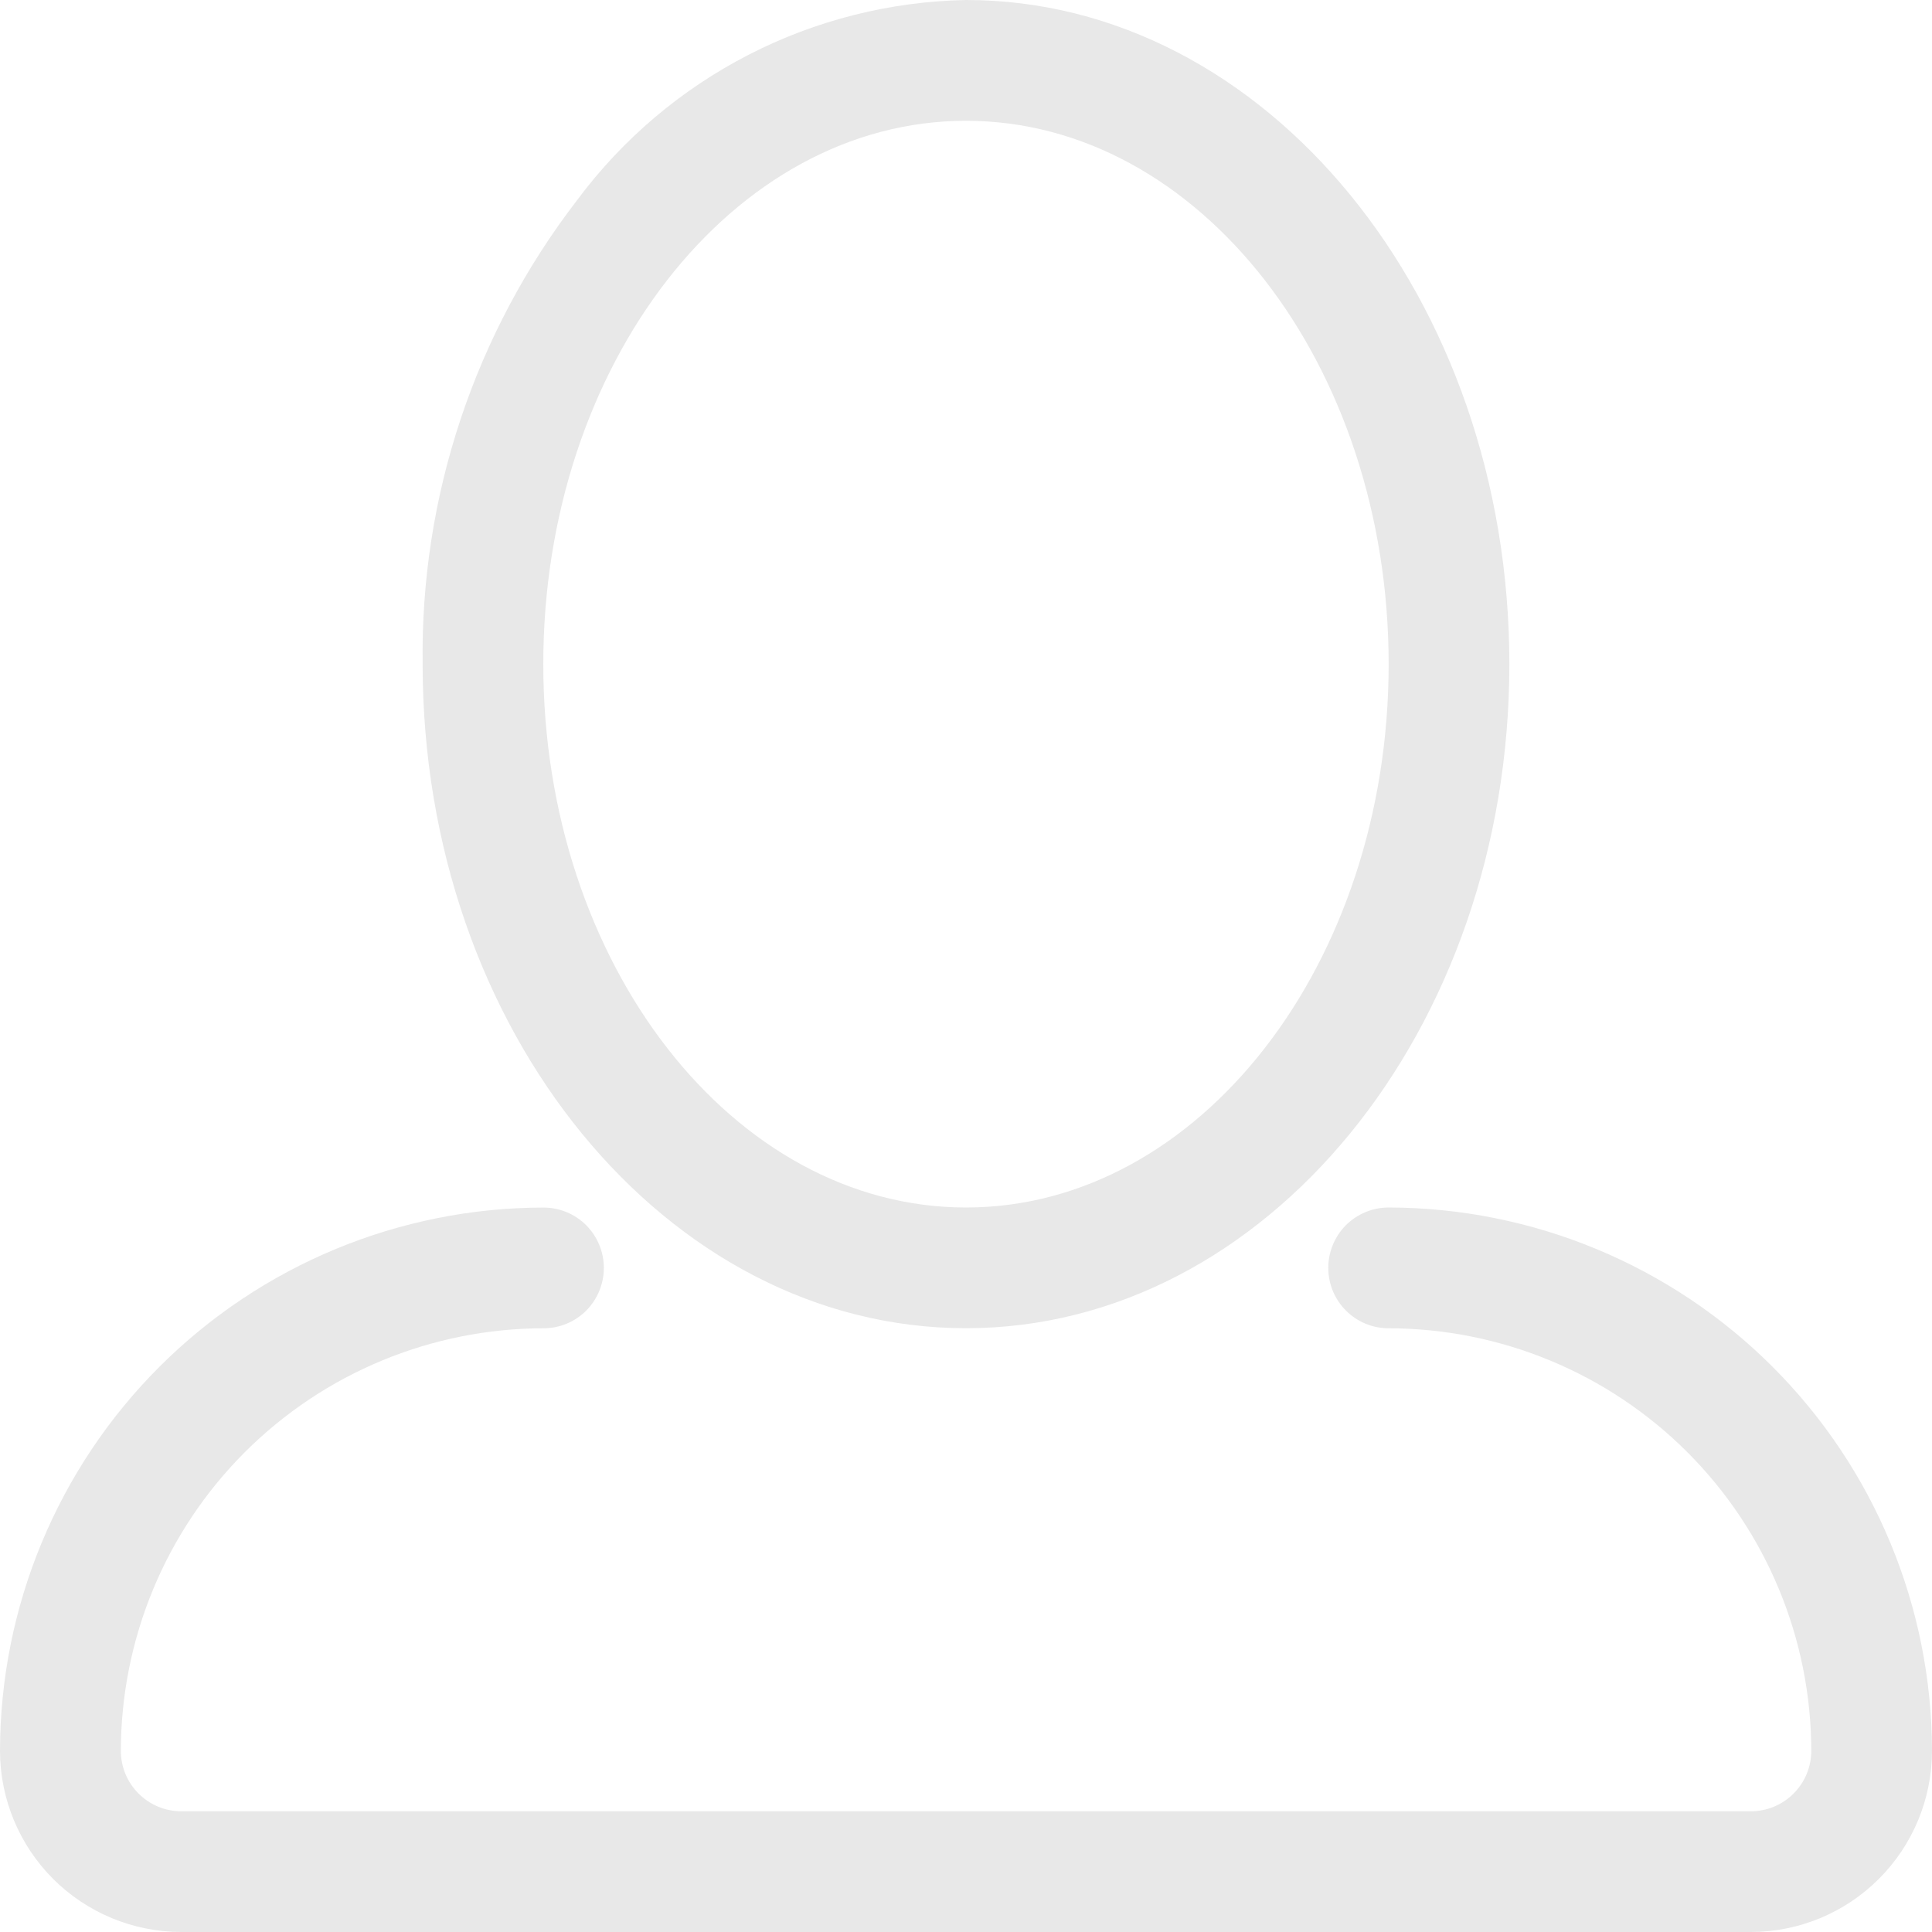
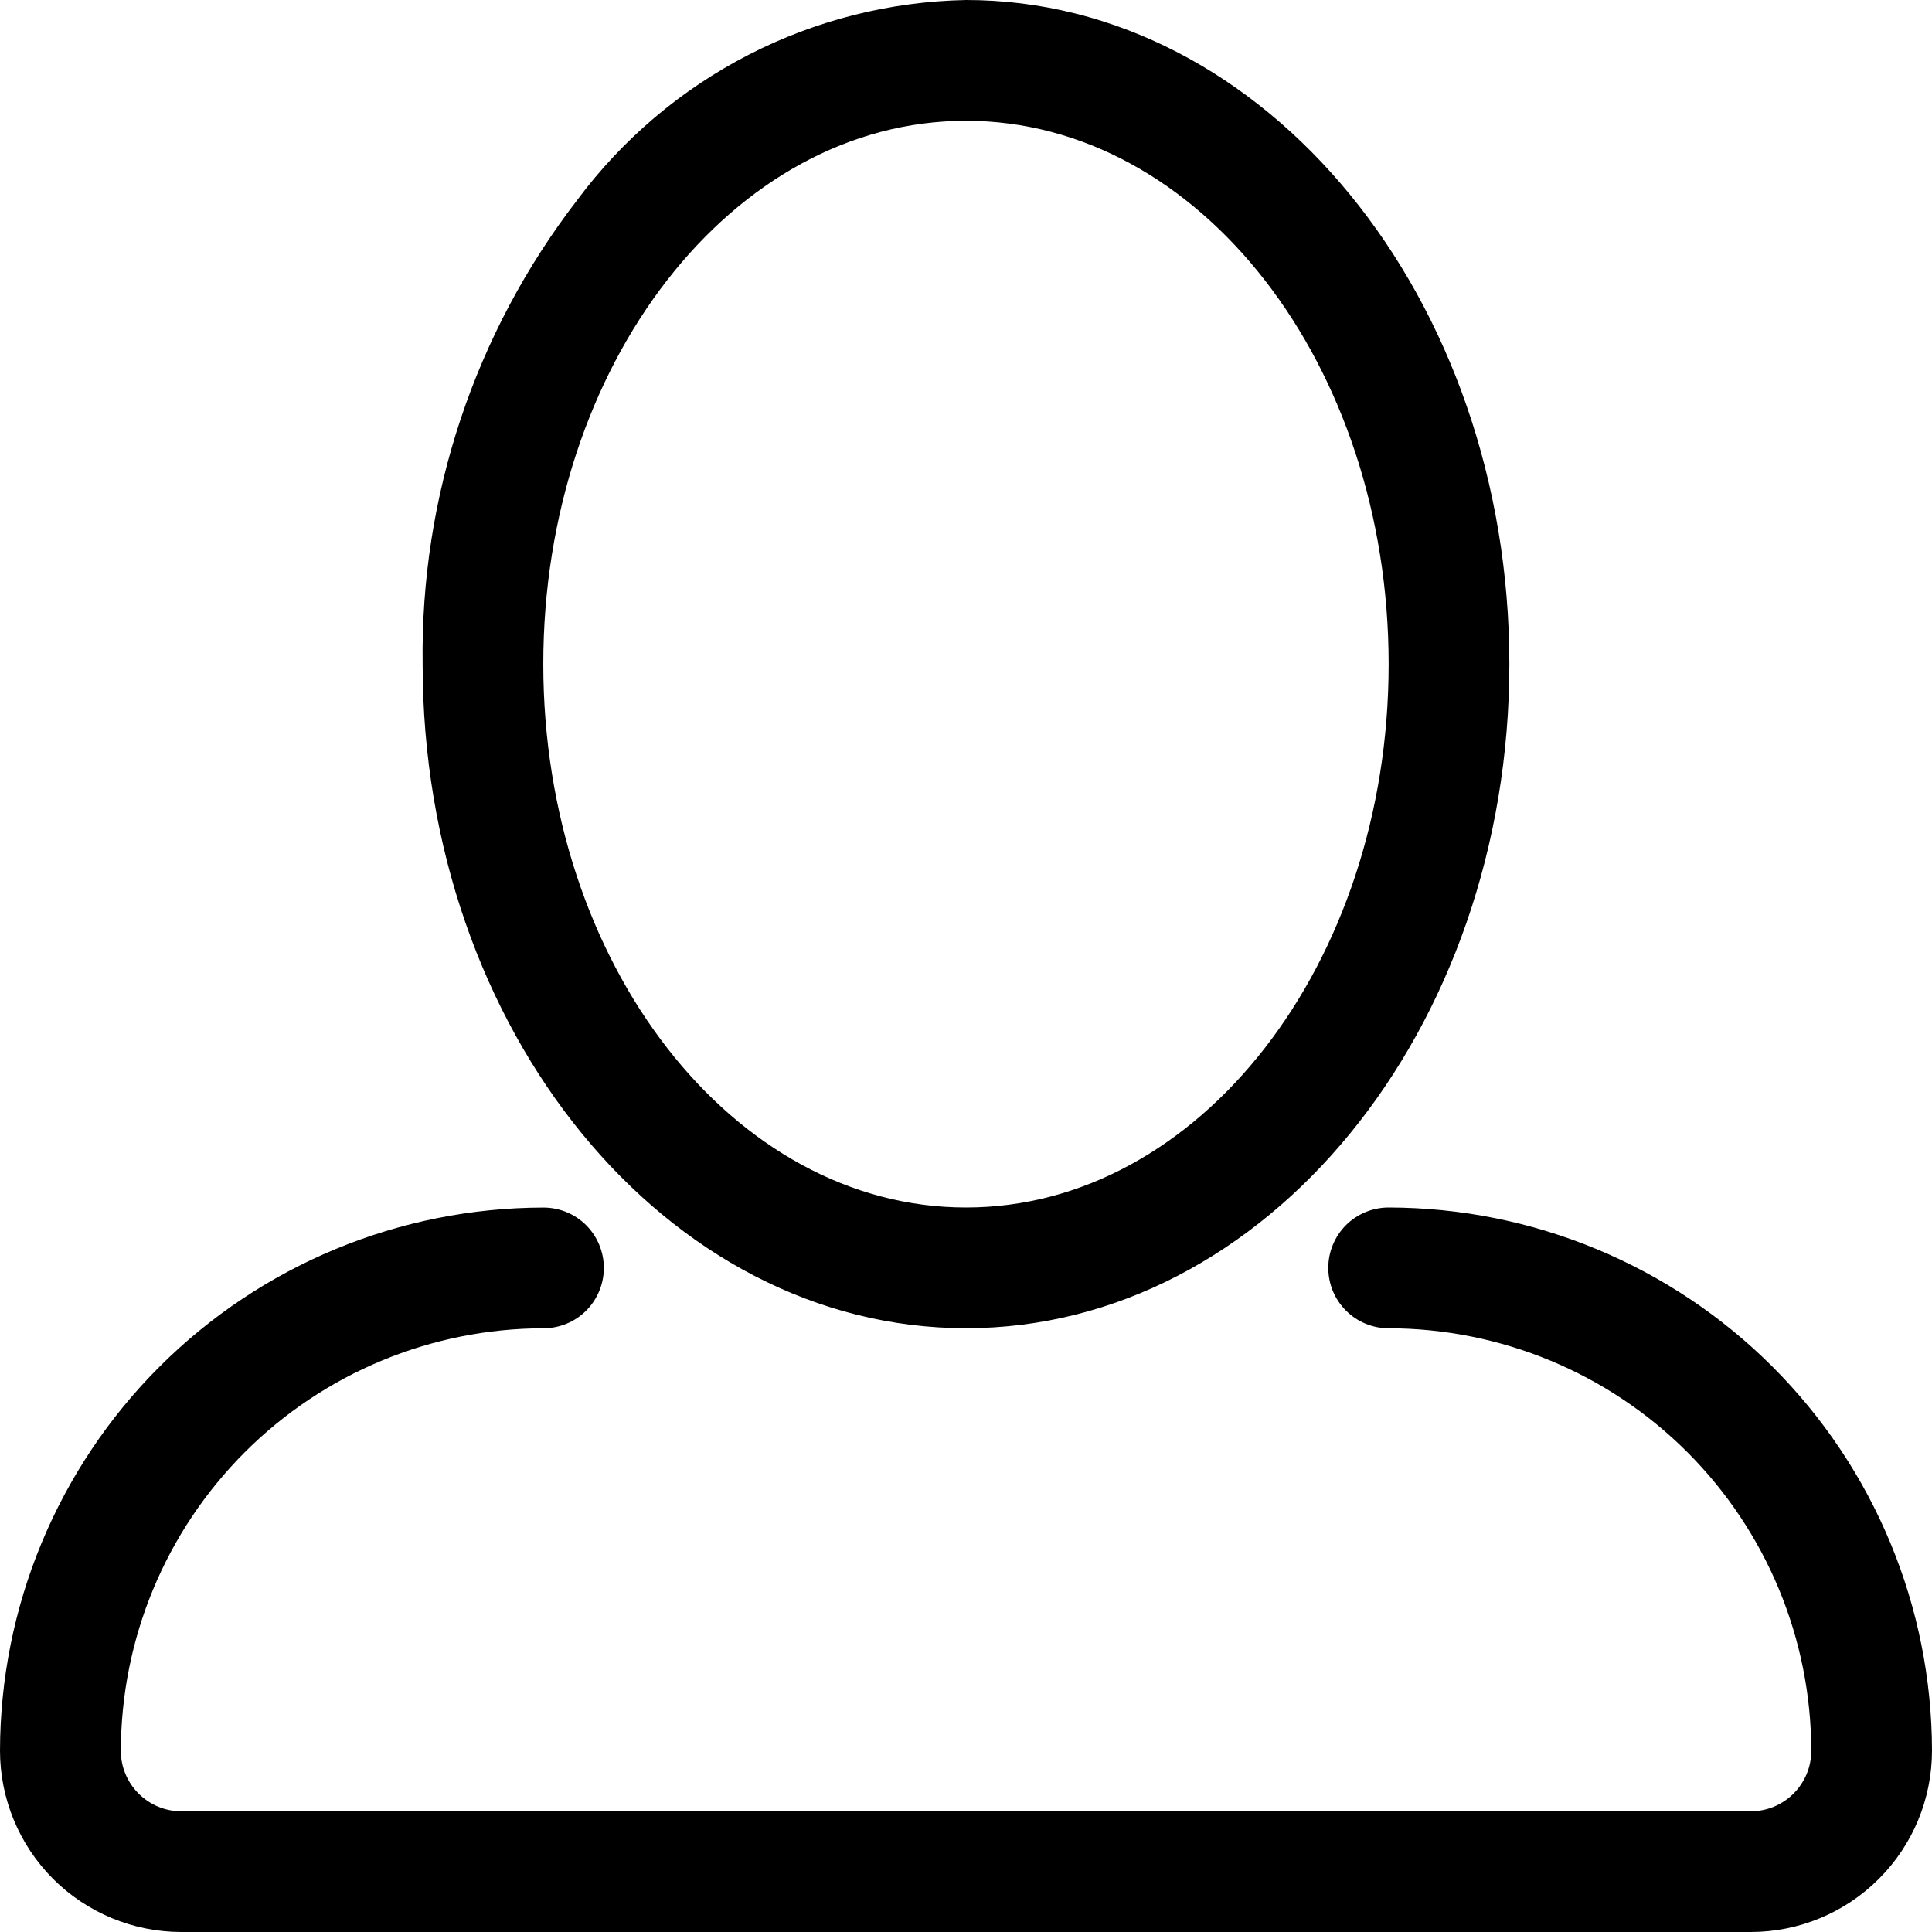
- <svg xmlns="http://www.w3.org/2000/svg" width="29" height="29" viewBox="0 0 29 29" fill="none">
-   <path d="M14.5 19.937C19 19.937 22.656 15.464 22.656 9.968C22.656 4.472 19 0 14.5 0C13.363 0.022 12.246 0.303 11.235 0.823C10.224 1.343 9.345 2.088 8.666 3C7.127 4.996 6.308 7.454 6.344 9.974C6.344 15.465 10 19.937 14.5 19.937ZM14.5 1.813C18 1.813 20.844 5.472 20.844 9.969C20.844 14.466 17.998 18.125 14.5 18.125C11.002 18.125 8.156 14.465 8.155 9.969C8.154 5.473 11 1.813 14.5 1.813ZM20.844 18.125C20.604 18.125 20.373 18.221 20.203 18.39C20.033 18.561 19.938 18.791 19.938 19.032C19.938 19.272 20.033 19.503 20.203 19.672C20.373 19.843 20.604 19.938 20.844 19.938C22.526 19.94 24.139 20.609 25.328 21.798C26.517 22.988 27.186 24.6 27.188 26.282C27.188 26.522 27.092 26.752 26.922 26.922C26.752 27.092 26.522 27.188 26.282 27.188H2.72C2.48 27.188 2.25 27.092 2.08 26.922C1.91 26.752 1.814 26.522 1.814 26.282C1.816 24.6 2.485 22.988 3.674 21.799C4.864 20.609 6.476 19.94 8.158 19.938C8.398 19.938 8.629 19.843 8.799 19.673C8.968 19.503 9.064 19.272 9.064 19.032C9.064 18.792 8.968 18.561 8.799 18.391C8.629 18.221 8.398 18.126 8.158 18.126C5.995 18.128 3.922 18.988 2.393 20.516C0.863 22.045 0.003 24.119 0 26.281C0.001 27.002 0.288 27.693 0.797 28.203C1.307 28.712 1.998 28.999 2.719 29H26.282C27.003 28.999 27.694 28.712 28.203 28.202C28.713 27.693 28.999 27.002 29 26.281C28.997 24.119 28.137 22.046 26.608 20.517C25.079 18.988 23.006 18.128 20.844 18.125Z" fill="#E8E8E8" />
+ <svg xmlns="http://www.w3.org/2000/svg" viewBox="0 0 29 29">
+   <path d="M14.5 19.937C19 19.937 22.656 15.464 22.656 9.968C22.656 4.472 19 0 14.5 0C13.363 0.022 12.246 0.303 11.235 0.823C10.224 1.343 9.345 2.088 8.666 3C7.127 4.996 6.308 7.454 6.344 9.974C6.344 15.465 10 19.937 14.5 19.937ZM14.5 1.813C18 1.813 20.844 5.472 20.844 9.969C20.844 14.466 17.998 18.125 14.5 18.125C11.002 18.125 8.156 14.465 8.155 9.969C8.154 5.473 11 1.813 14.5 1.813ZM20.844 18.125C20.604 18.125 20.373 18.221 20.203 18.39C20.033 18.561 19.938 18.791 19.938 19.032C19.938 19.272 20.033 19.503 20.203 19.672C20.373 19.843 20.604 19.938 20.844 19.938C22.526 19.94 24.139 20.609 25.328 21.798C26.517 22.988 27.186 24.6 27.188 26.282C27.188 26.522 27.092 26.752 26.922 26.922C26.752 27.092 26.522 27.188 26.282 27.188H2.72C2.48 27.188 2.25 27.092 2.08 26.922C1.91 26.752 1.814 26.522 1.814 26.282C1.816 24.6 2.485 22.988 3.674 21.799C4.864 20.609 6.476 19.94 8.158 19.938C8.398 19.938 8.629 19.843 8.799 19.673C8.968 19.503 9.064 19.272 9.064 19.032C9.064 18.792 8.968 18.561 8.799 18.391C8.629 18.221 8.398 18.126 8.158 18.126C5.995 18.128 3.922 18.988 2.393 20.516C0.863 22.045 0.003 24.119 0 26.281C0.001 27.002 0.288 27.693 0.797 28.203C1.307 28.712 1.998 28.999 2.719 29H26.282C27.003 28.999 27.694 28.712 28.203 28.202C28.713 27.693 28.999 27.002 29 26.281C28.997 24.119 28.137 22.046 26.608 20.517C25.079 18.988 23.006 18.128 20.844 18.125Z" />
</svg>
